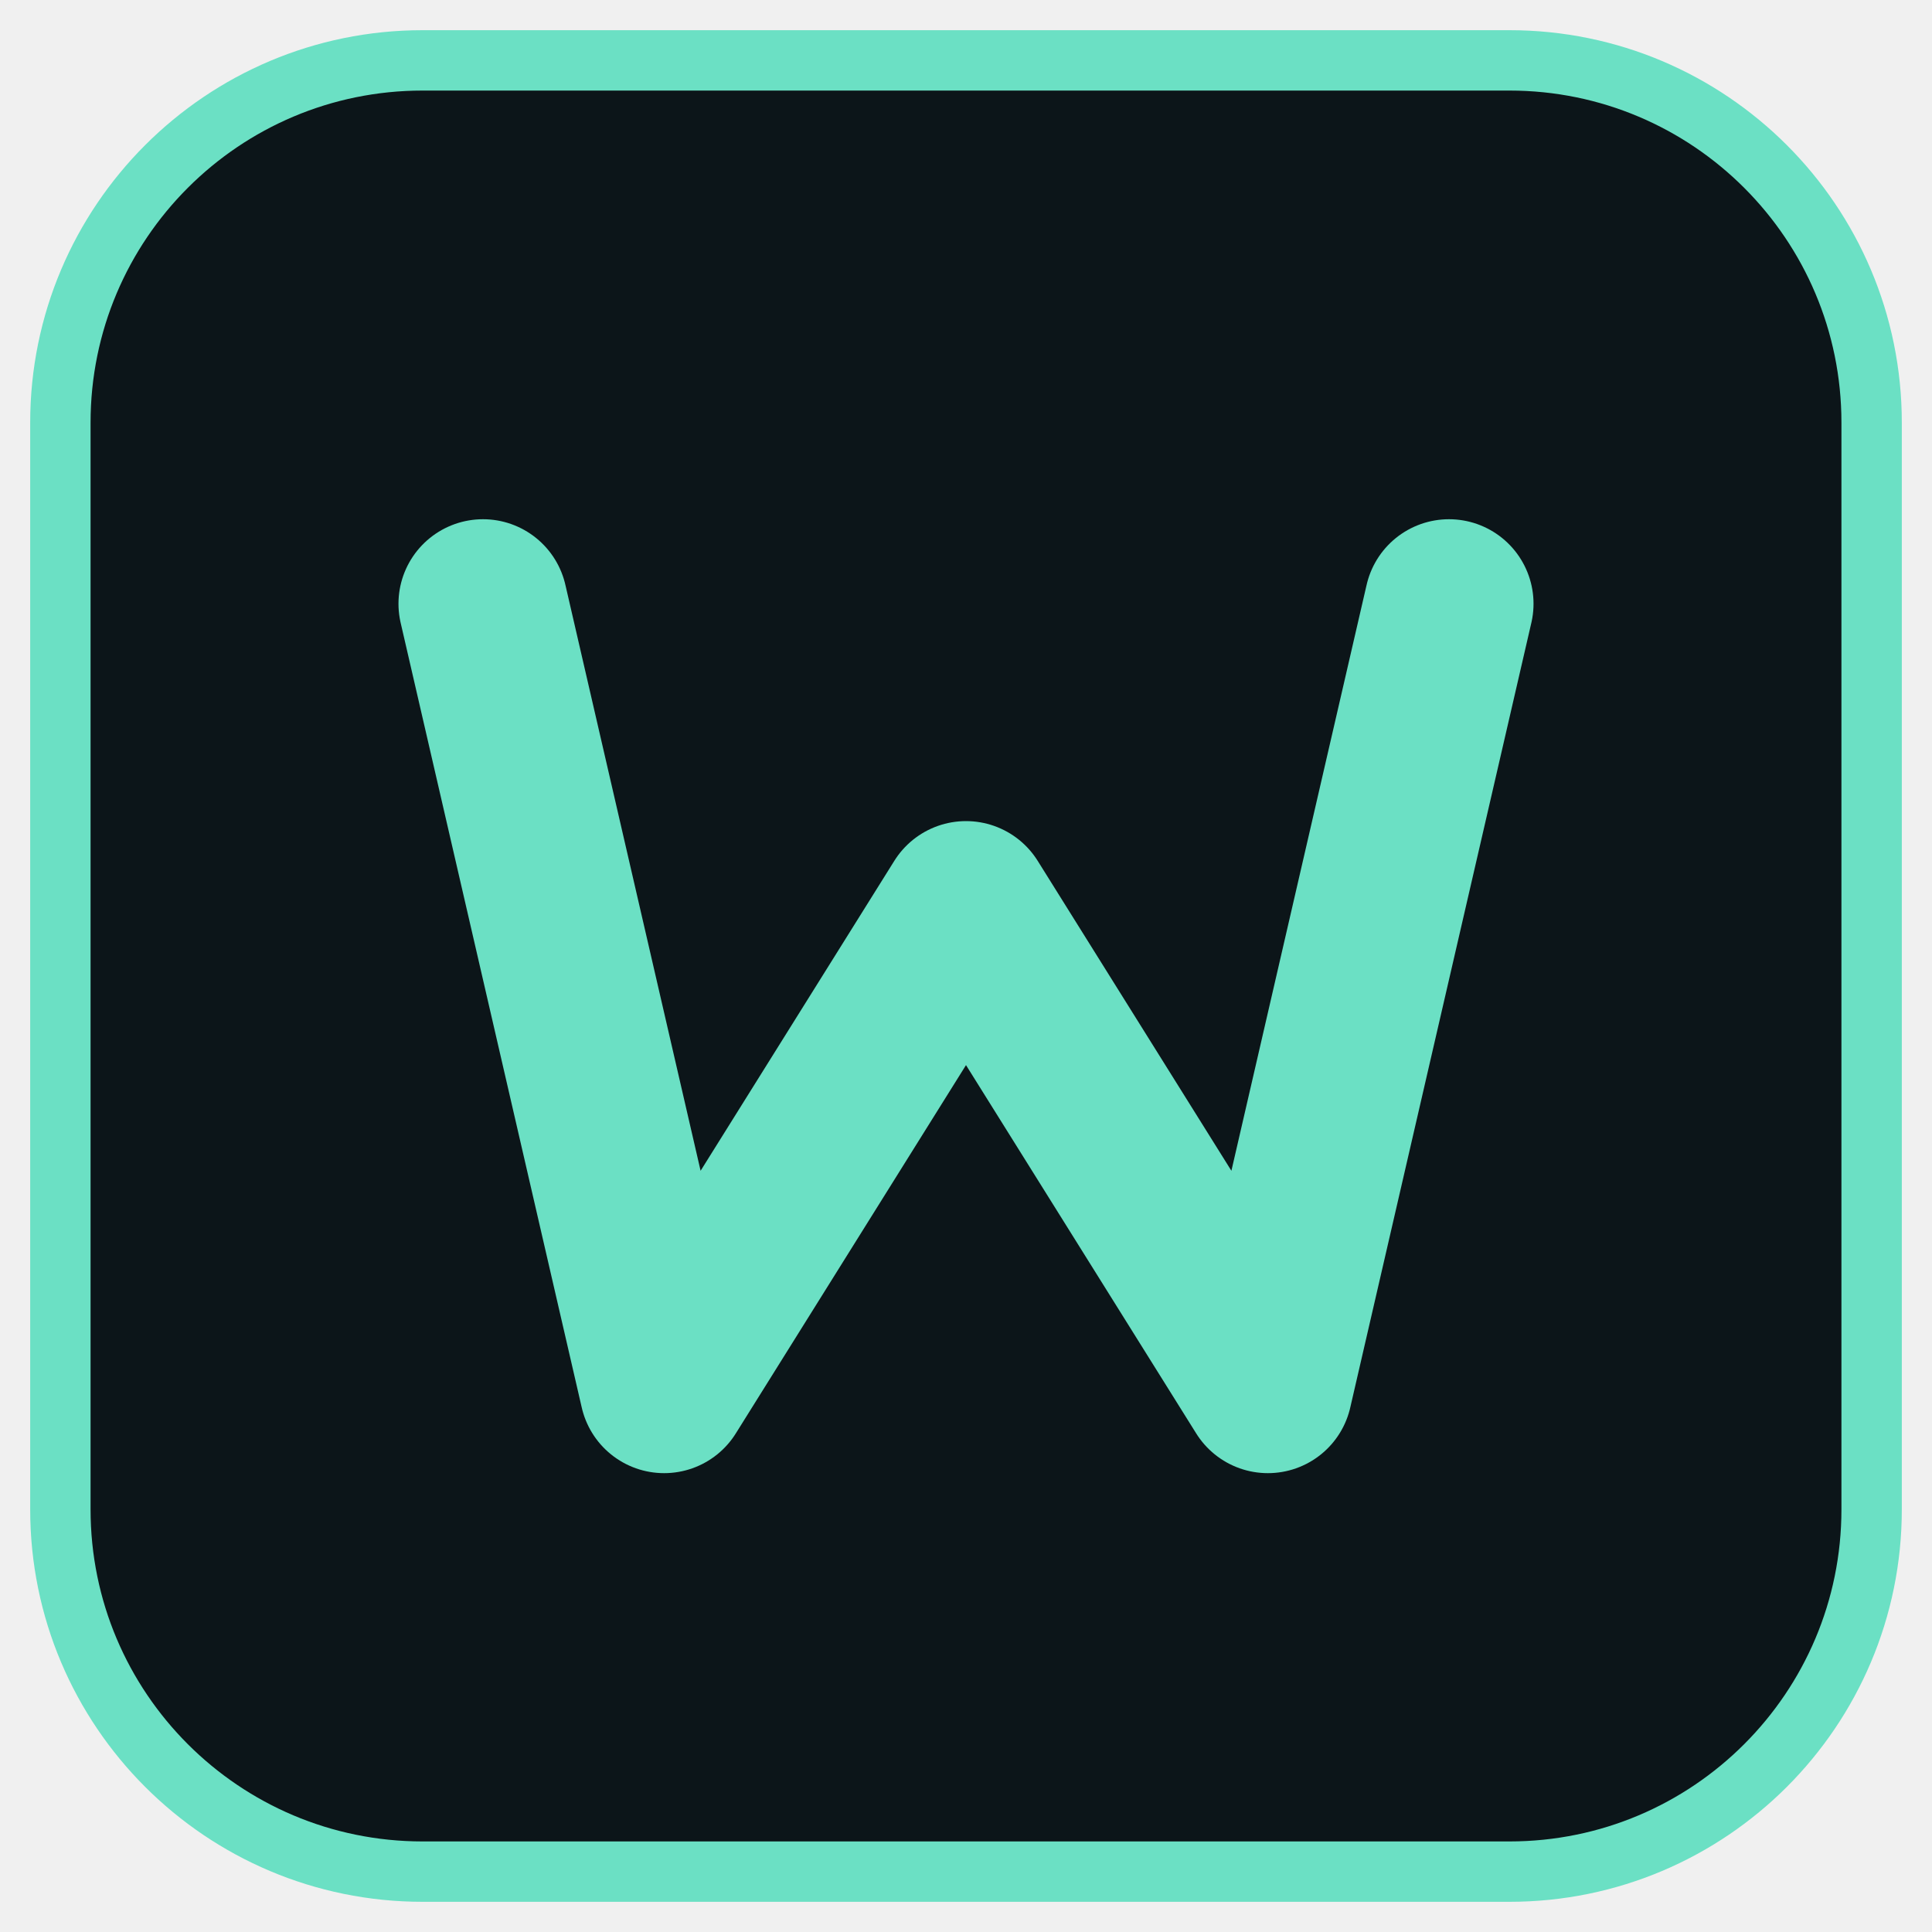
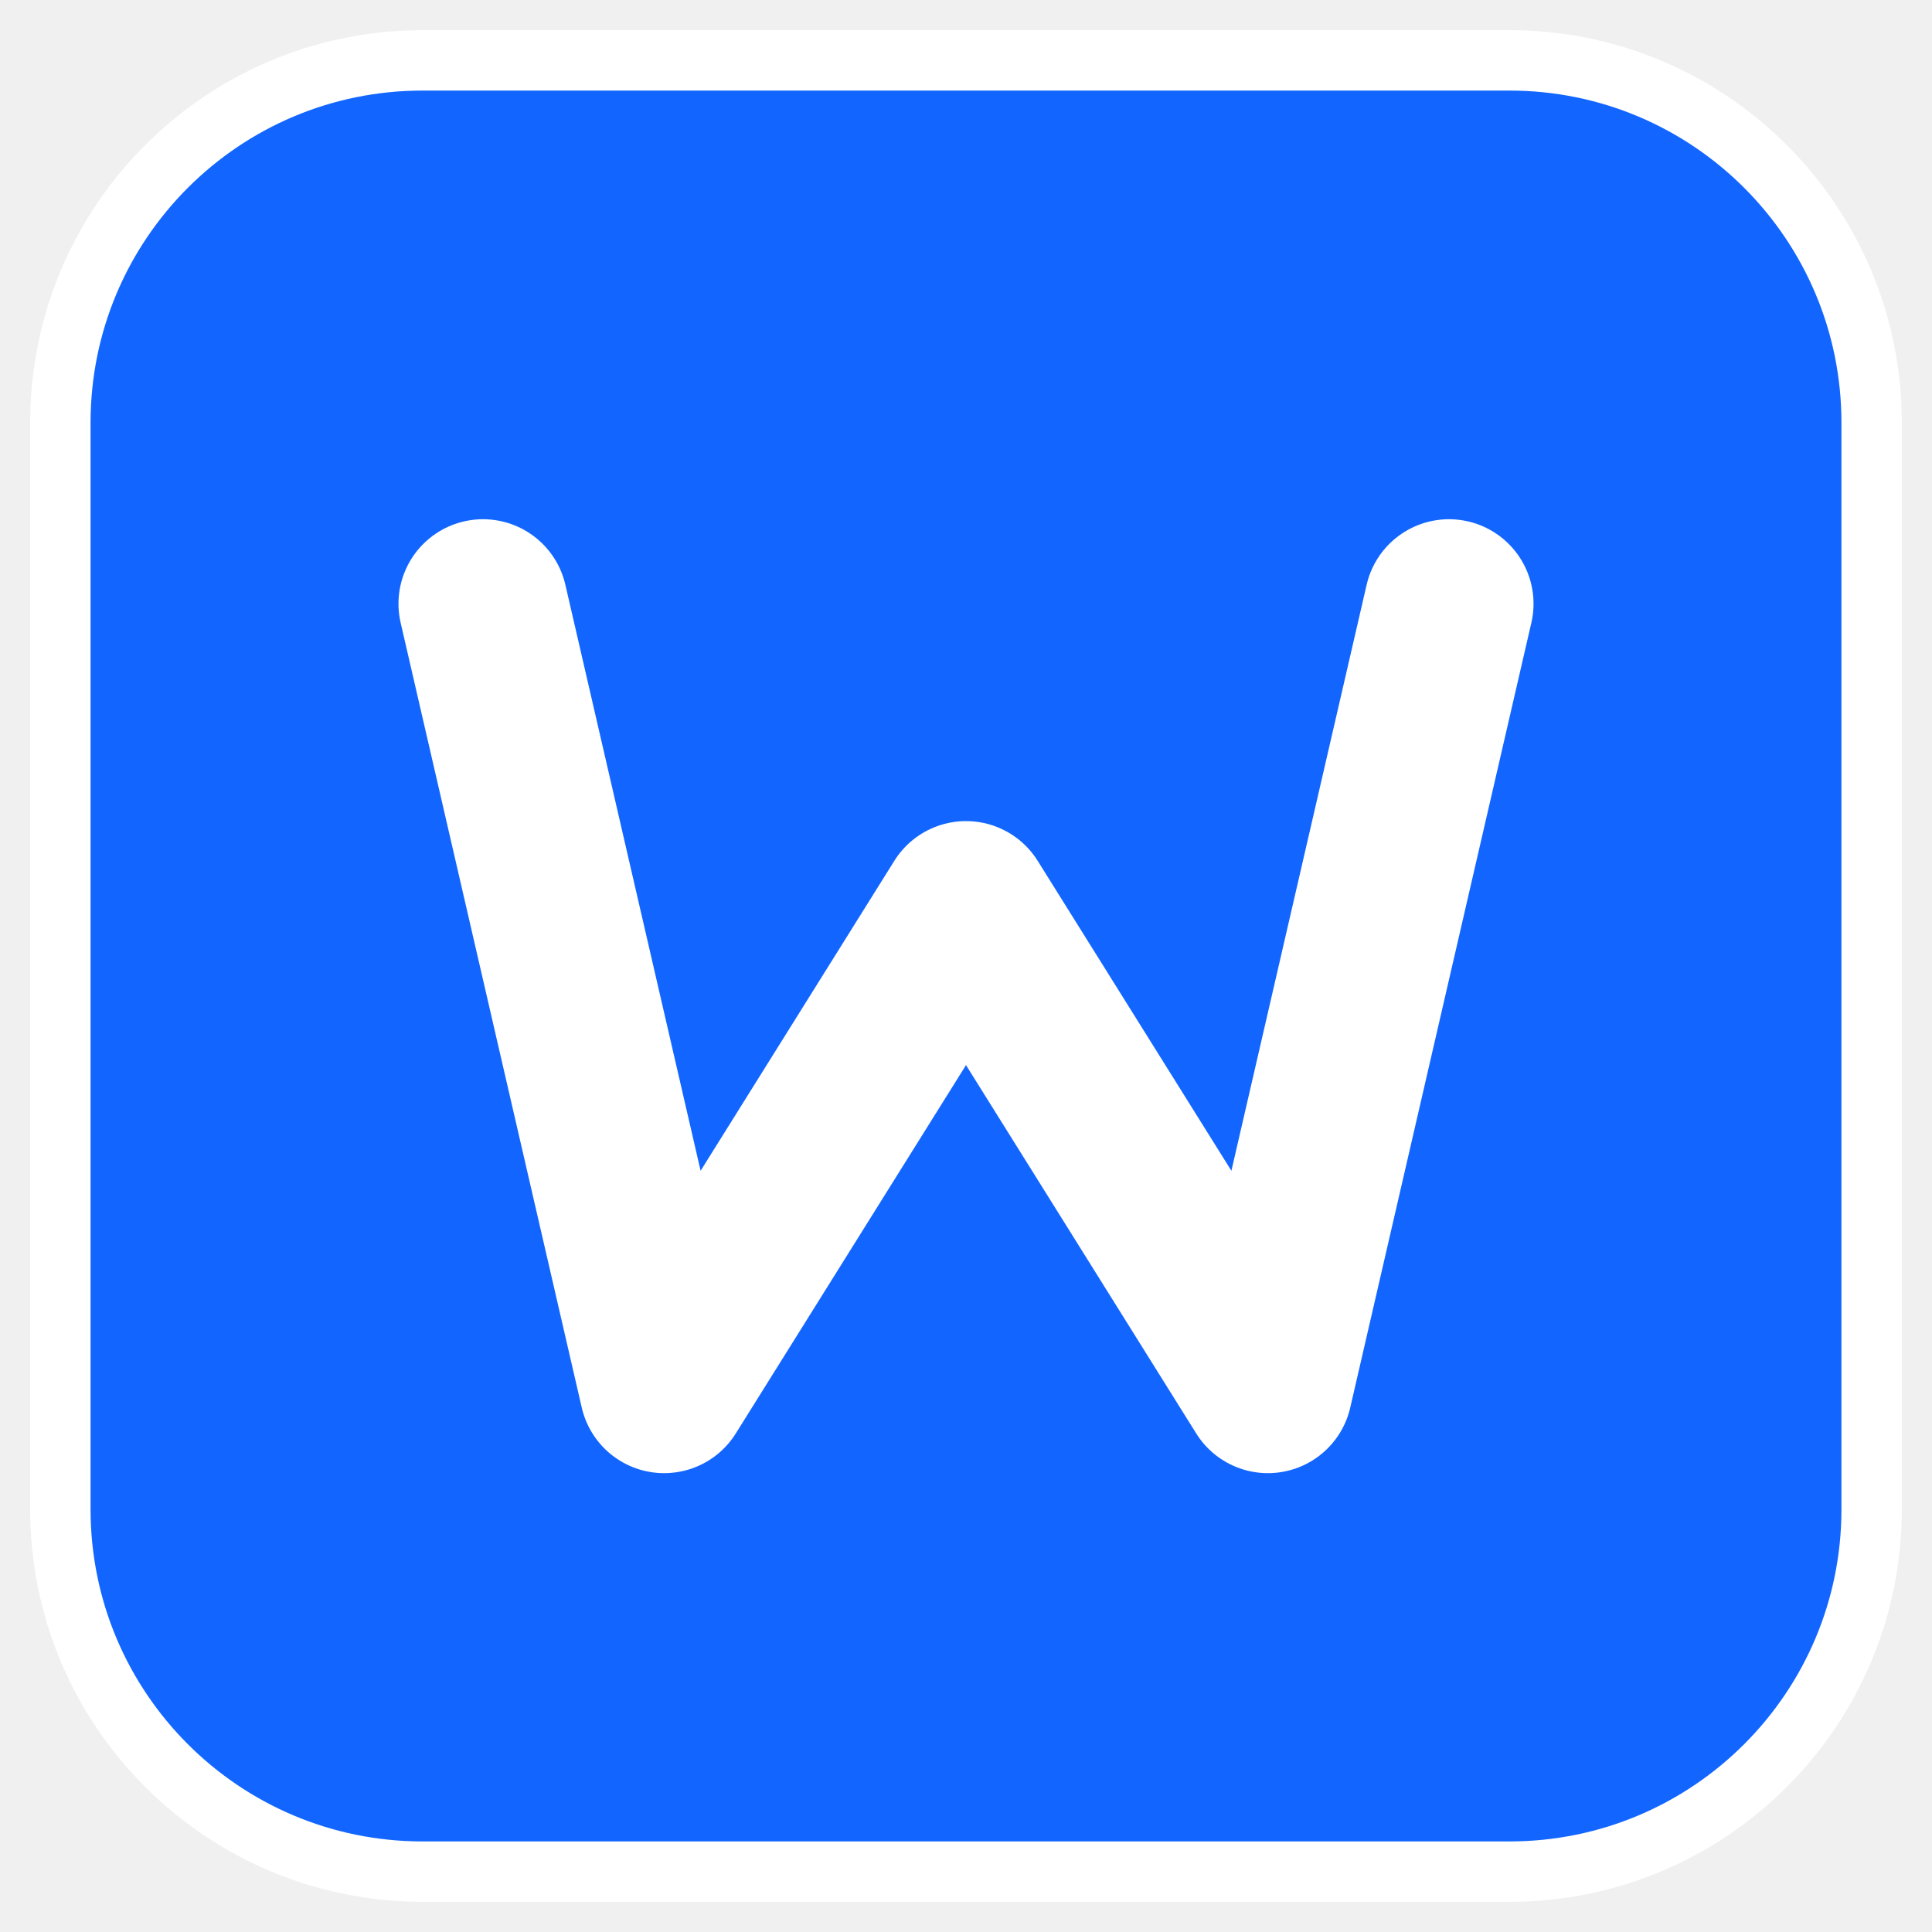
<svg xmlns="http://www.w3.org/2000/svg" width="32" height="32" viewBox="0 0 32 32">
-   <rect x="1" y="1" width="30" height="30" rx="6" fill="#0c1519" stroke="#6be0c4" />
-   <path d="m8 10 3 13 5-8 5 8 3-13" fill="none" stroke="#6be0c4" stroke-width="2.8" stroke-linecap="round" stroke-linejoin="round" />
+   <rect x="1" y="1" width="30" height="30" rx="6" fill="#1266ff" stroke="#ffffff" />
+   <path d="m8 10 3 13 5-8 5 8 3-13" fill="none" stroke="#ffffff" stroke-width="2.8" stroke-linecap="round" stroke-linejoin="round" />
</svg>
